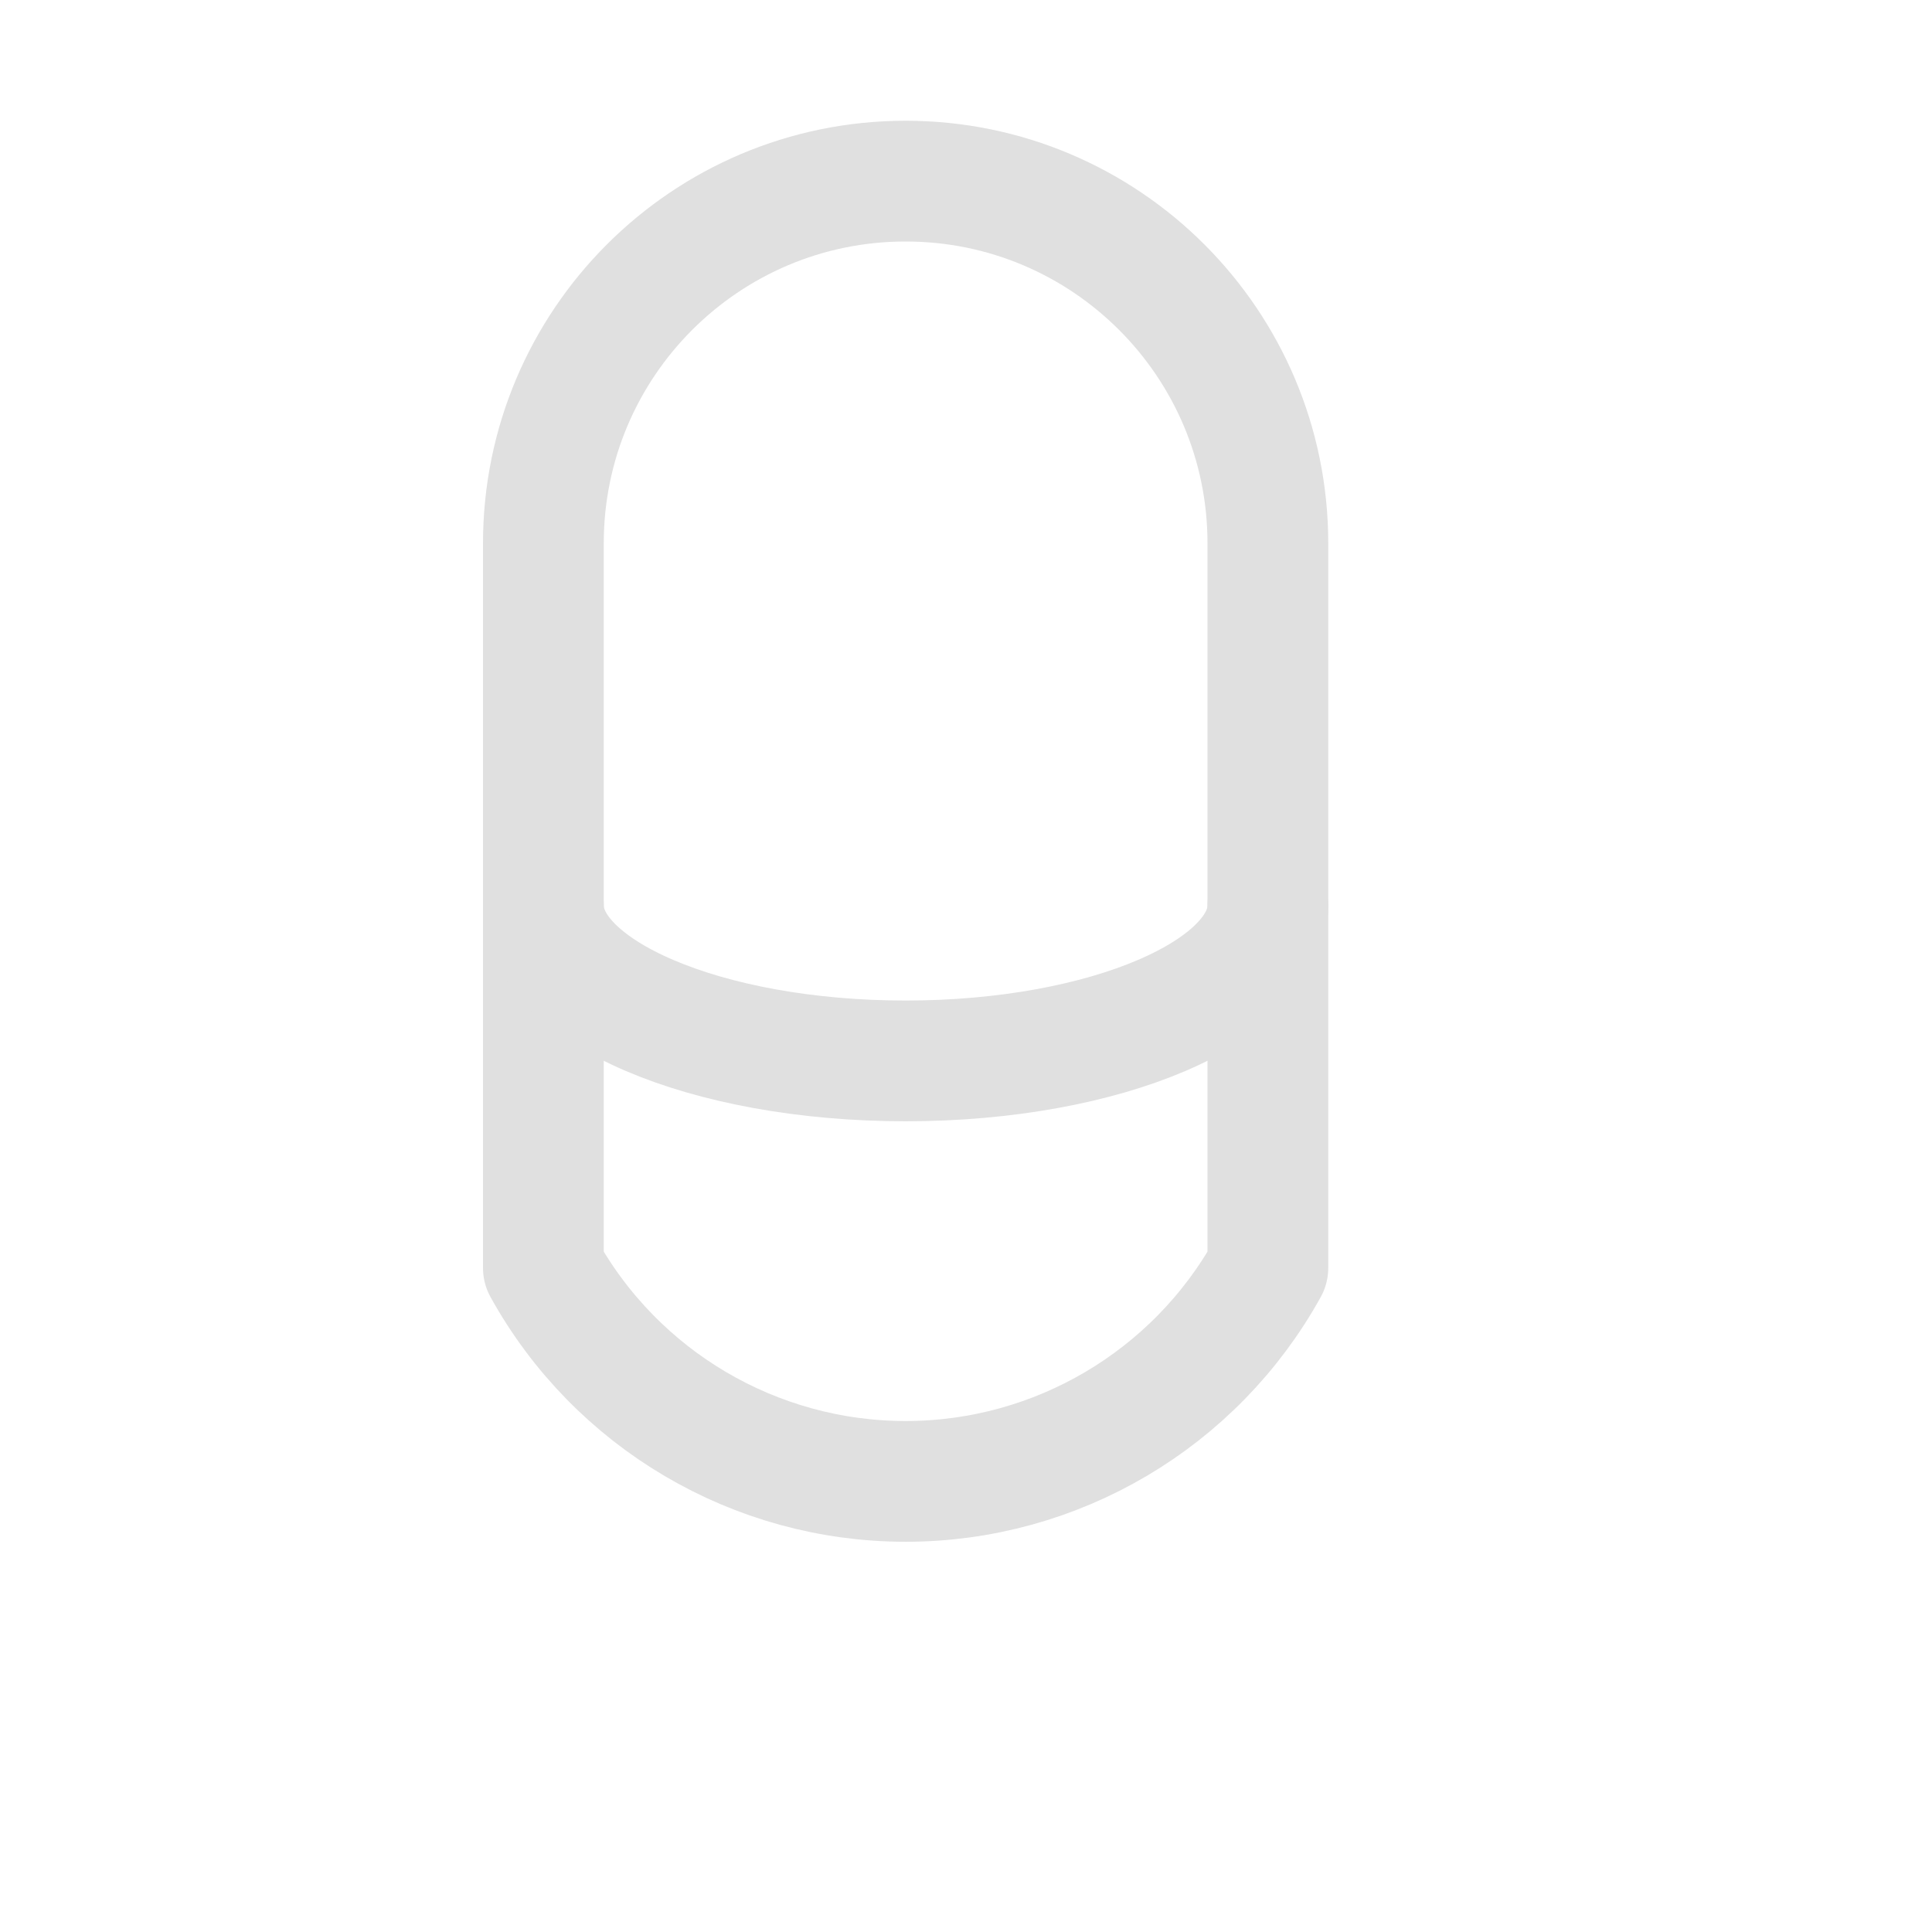
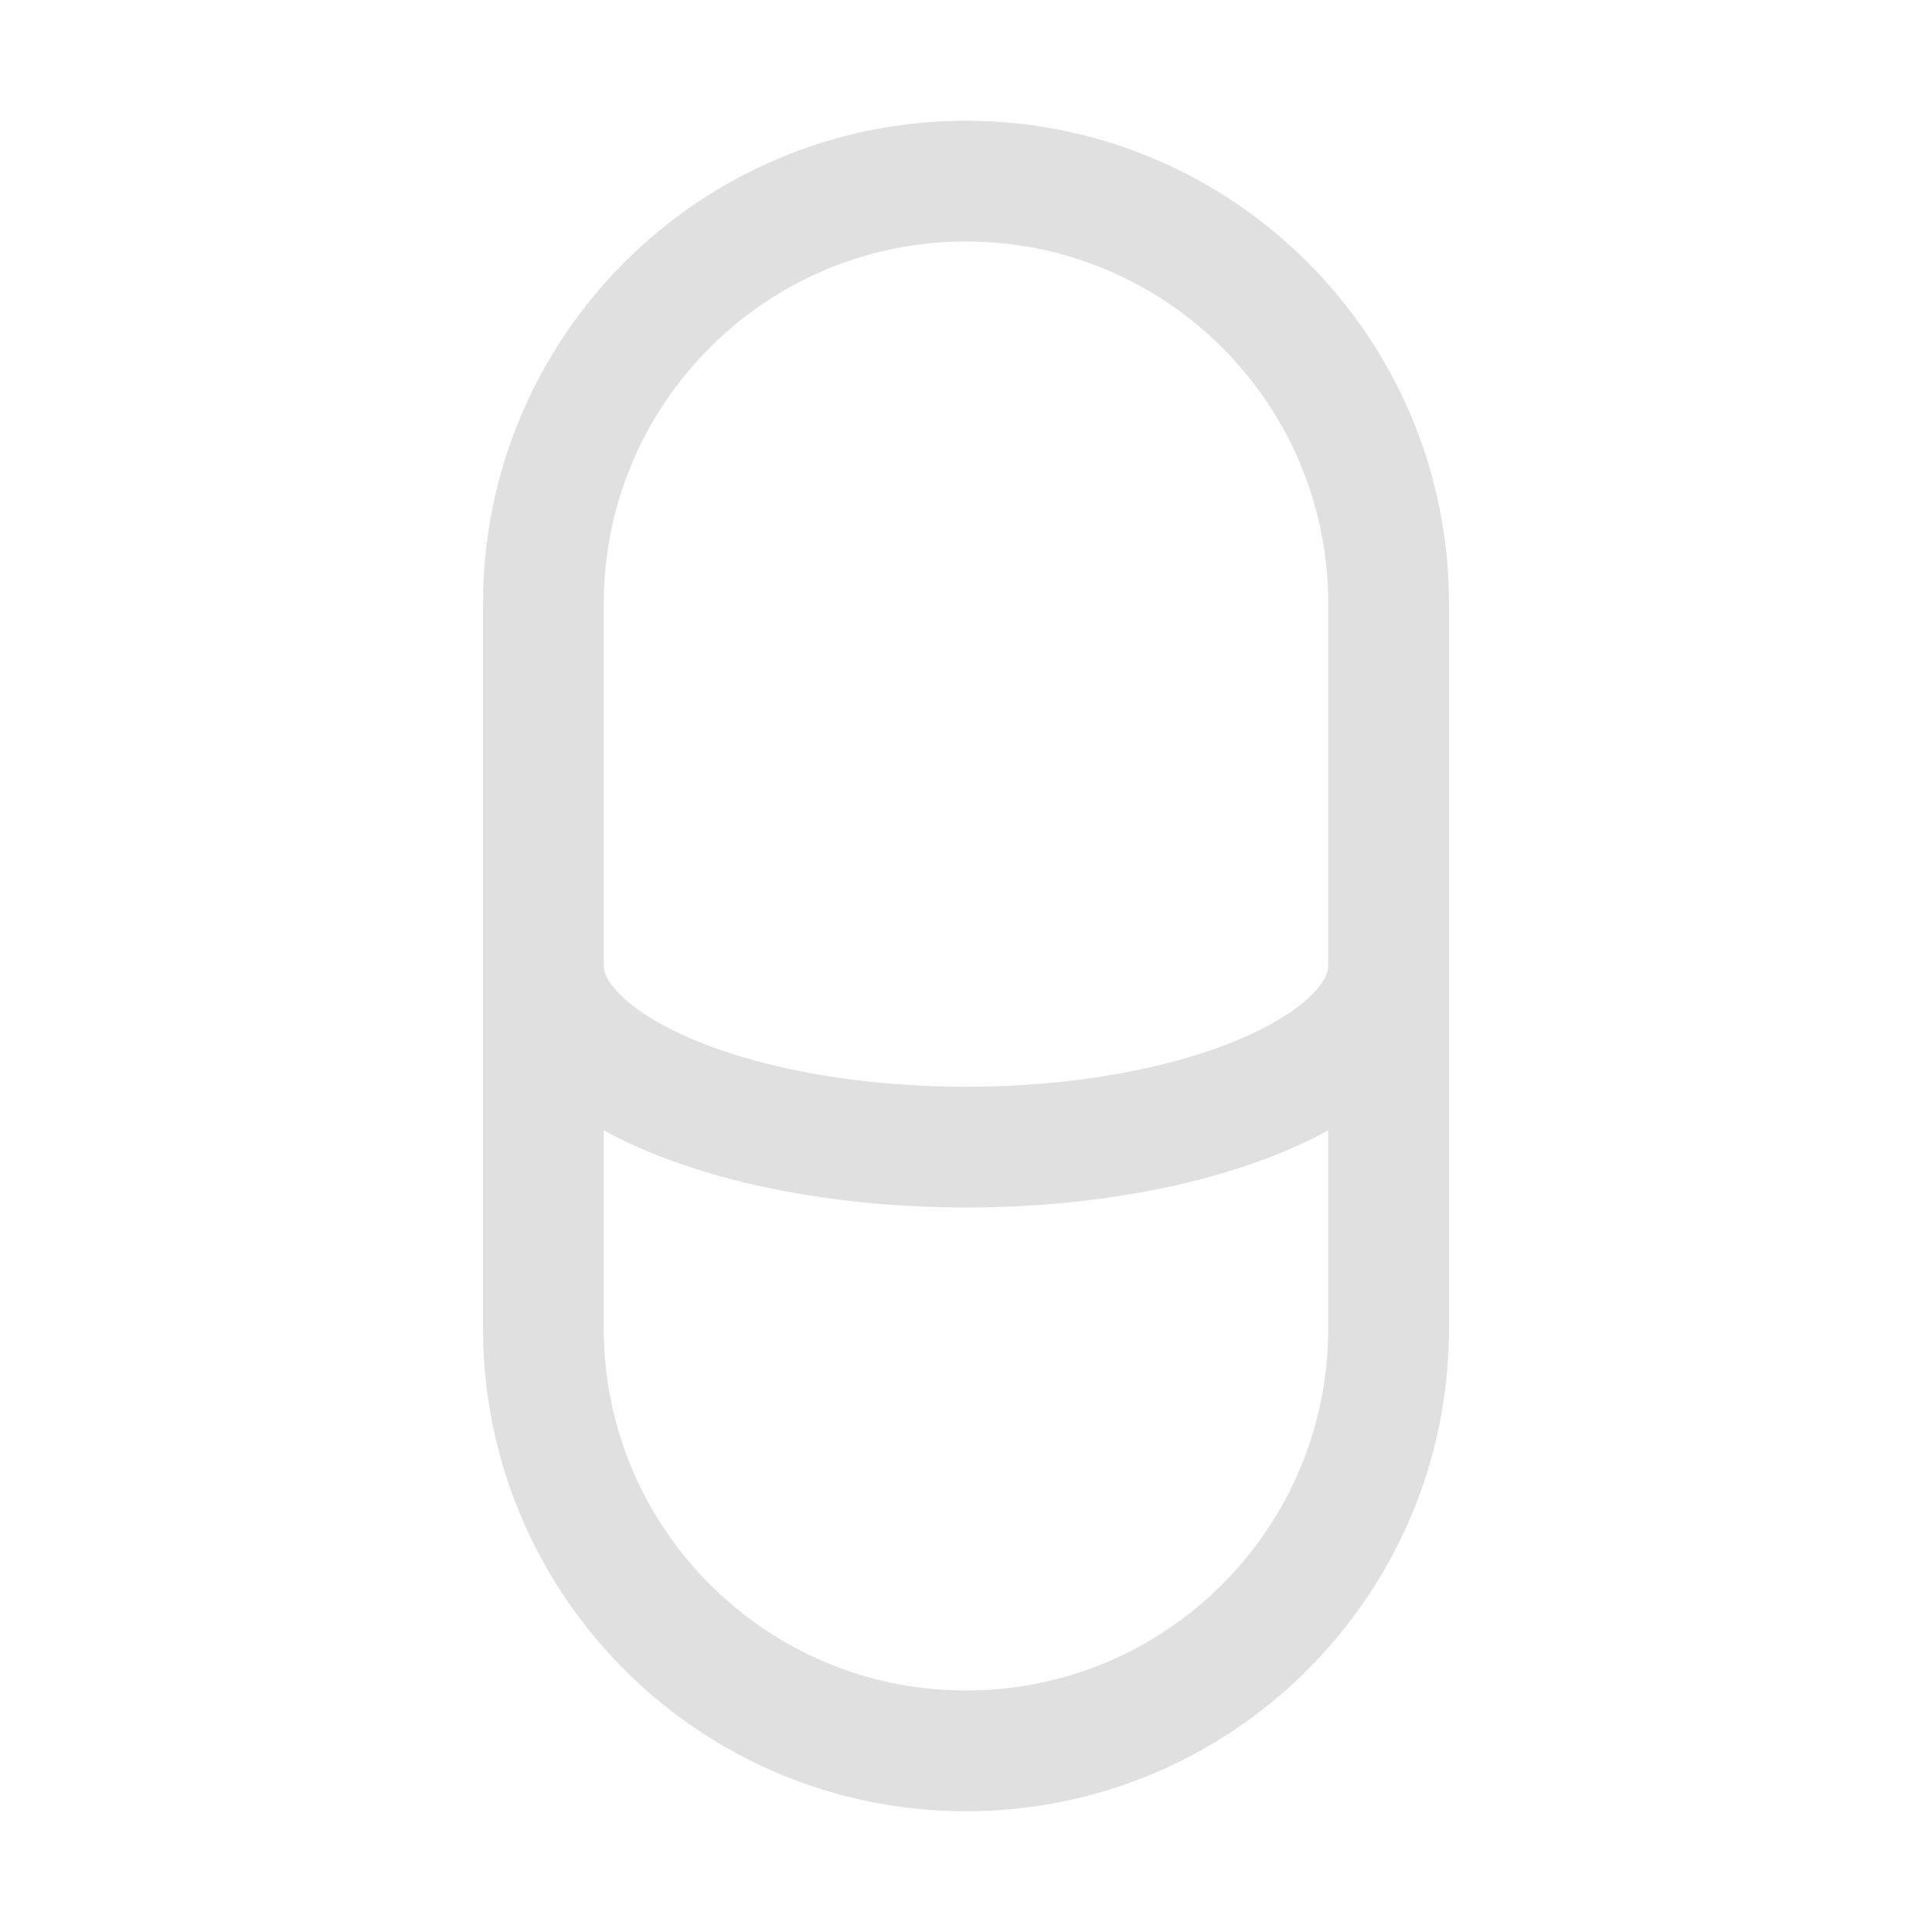
<svg xmlns="http://www.w3.org/2000/svg" width="16" height="16" viewBox="0 0 16 16">
-   <path fill="none" stroke="#e0e0e0" stroke-width="1" stroke-linecap="round" stroke-linejoin="round" d="M4.5 4.5A3 3 0 0 1 10.5 4.5L10.5 10.5A3.429 3.429 0 0 1 4.5 10.5Z" />
-   <path fill="none" stroke="#e0e0e0" stroke-width="1" stroke-linecap="round" stroke-linejoin="round" d="M4.5 7.5A3 1.286 0 0 0 10.5 7.5" />
+   <path fill="none" stroke="#e0e0e0" stroke-width="1" stroke-linecap="round" stroke-linejoin="round" d="M4.5 5A3.5 3.5 0 0 1 11.5 5L11.5 11A3.5 3.5 0 0 1 4.5 11Z" />
+   <path fill="none" stroke="#e0e0e0" stroke-width="1" stroke-linecap="round" stroke-linejoin="round" d="M4.5 8A3.5 1.5 0 0 0 11.5 8" />
</svg>
